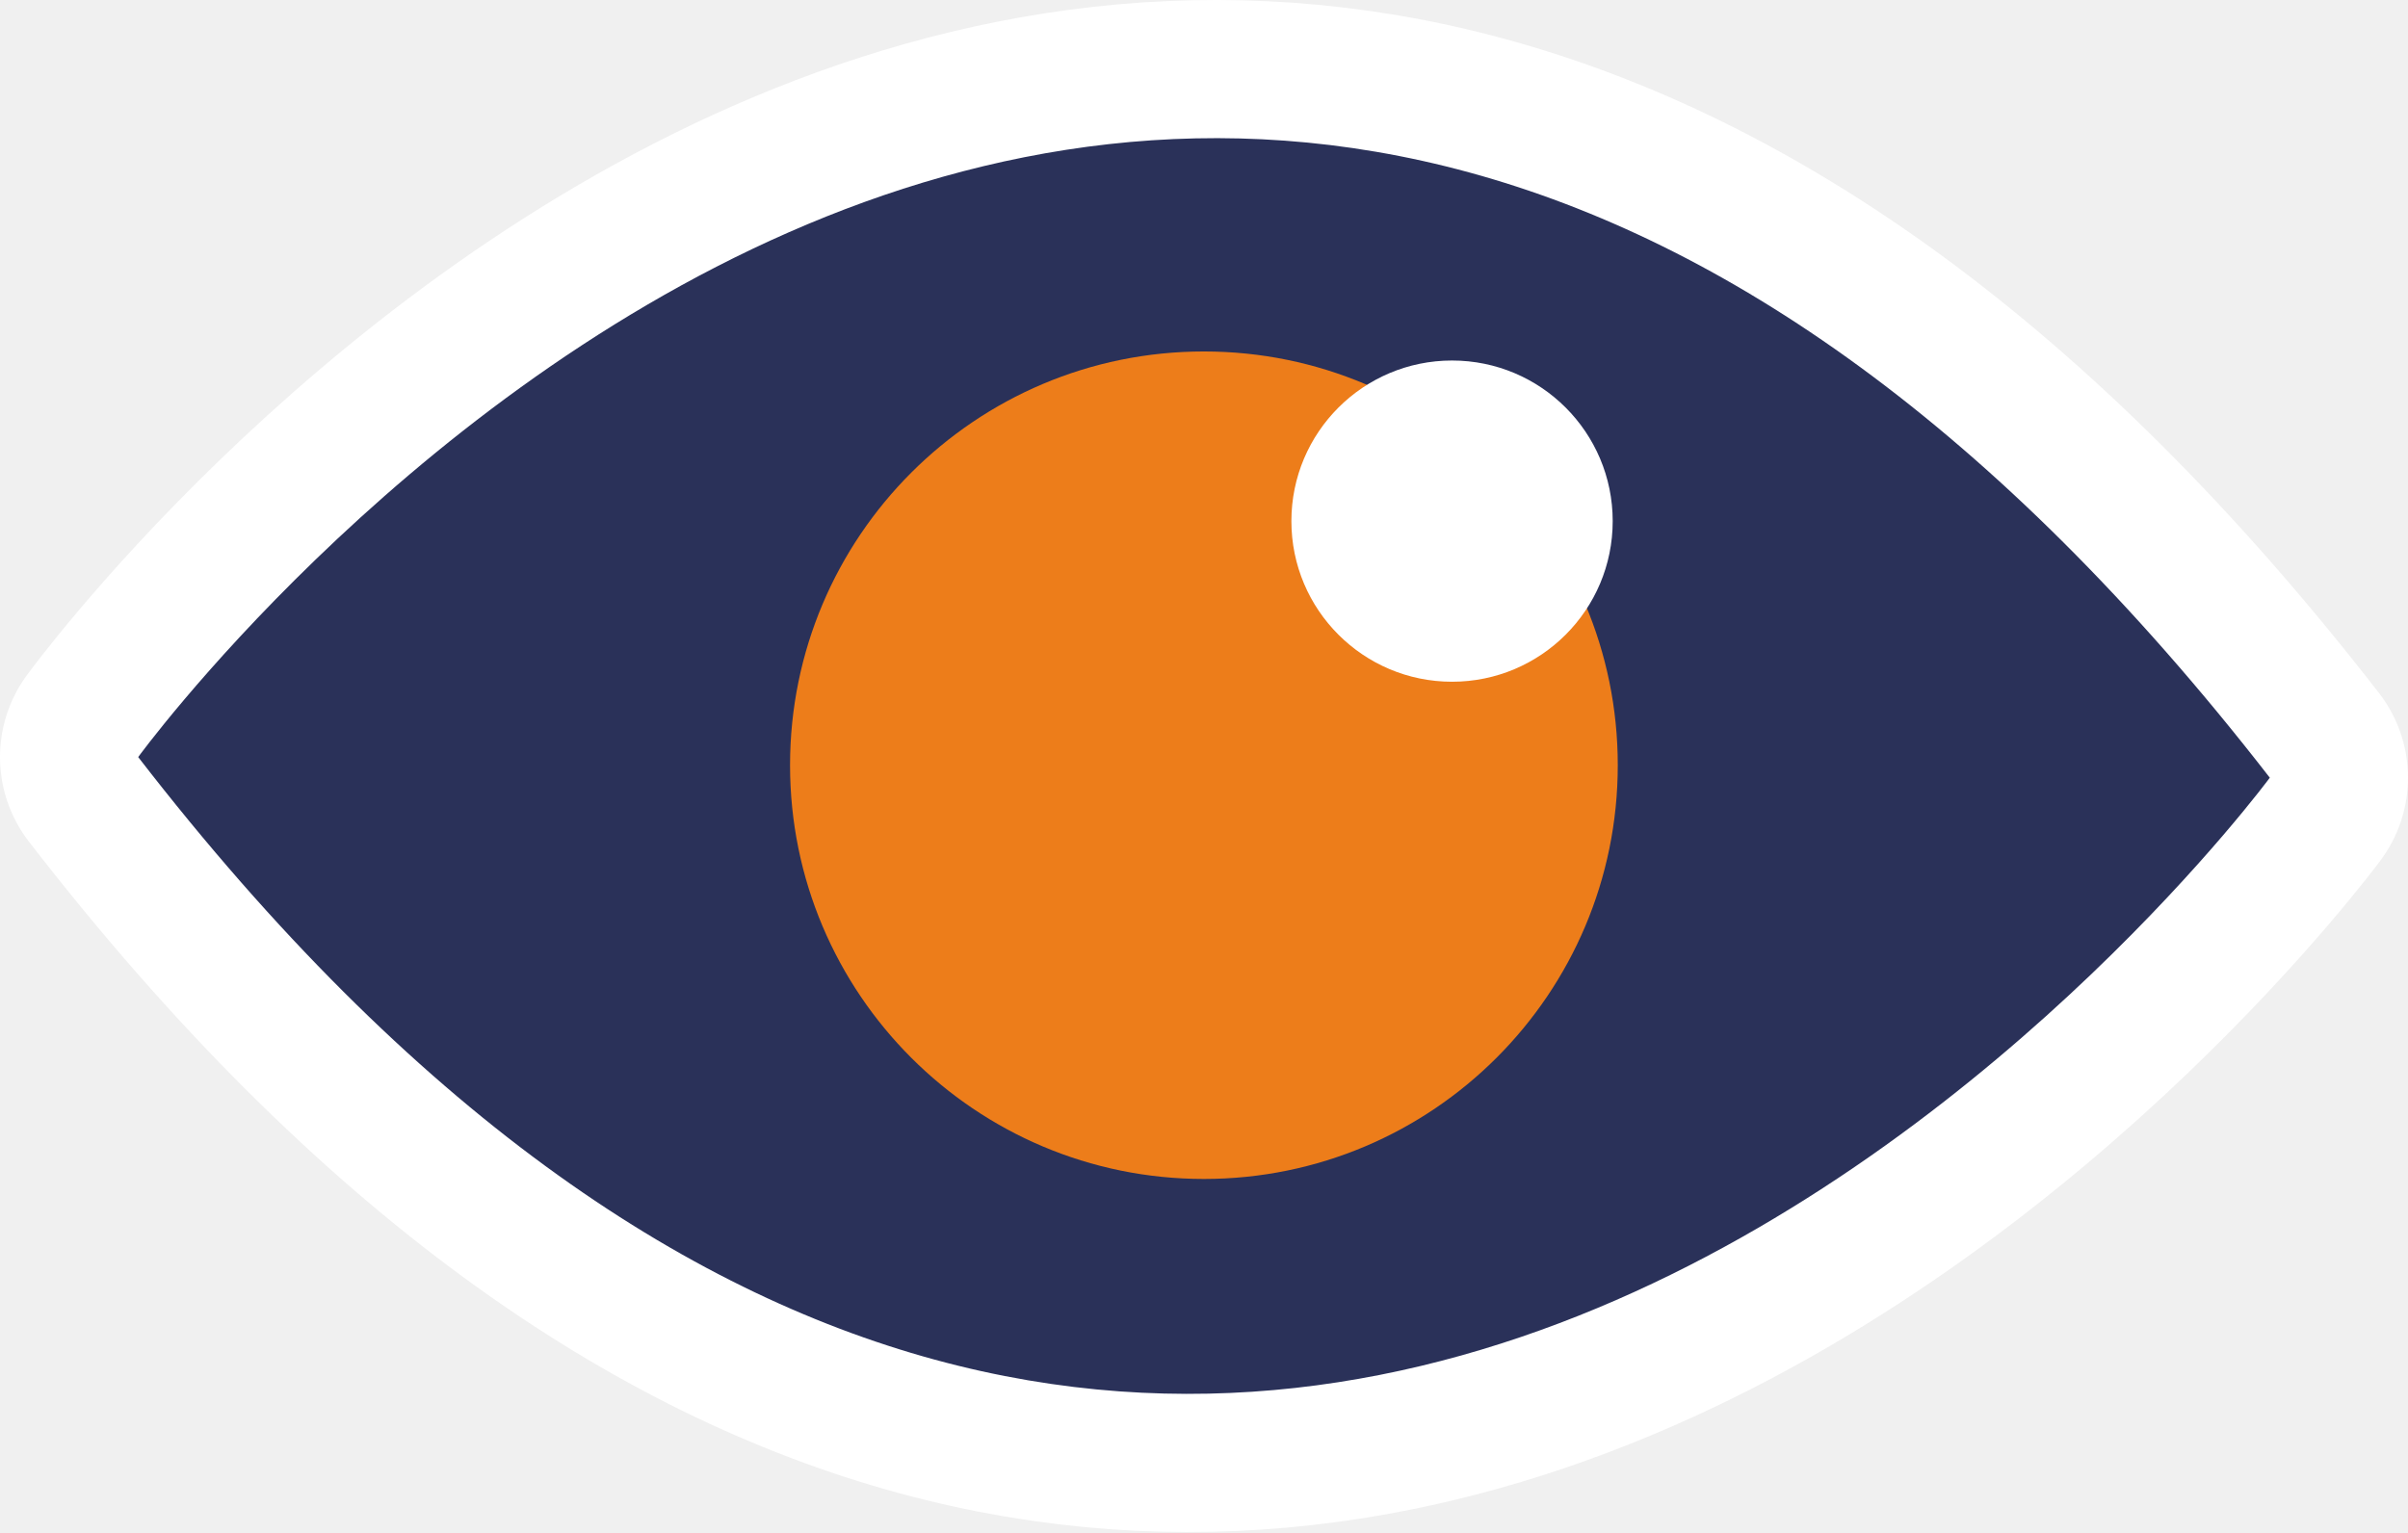
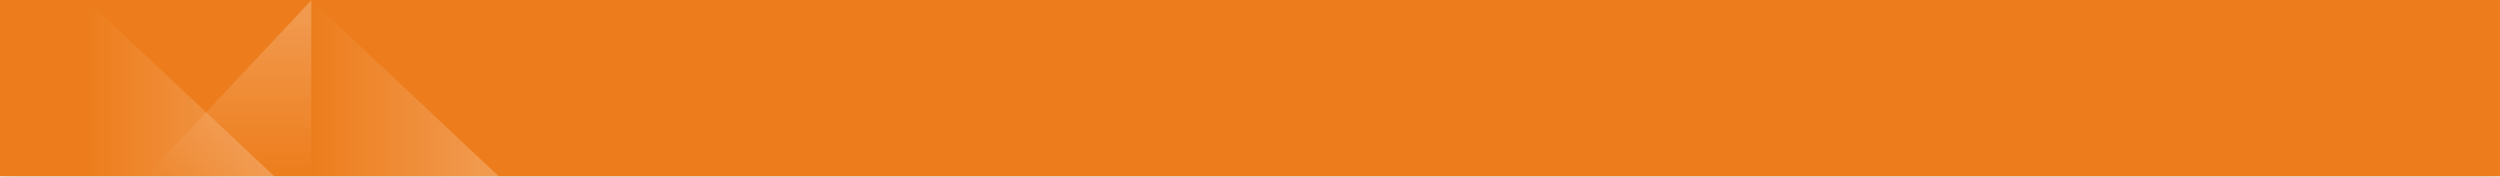
- <svg xmlns="http://www.w3.org/2000/svg" id="Calque_2" data-name="Calque 2" viewBox="0 0 132.95 84.61">
+ <svg xmlns="http://www.w3.org/2000/svg" xmlns:xlink="http://www.w3.org/1999/xlink" id="Calque_2" data-name="Calque 2" viewBox="0 0 595.38 41.95">
  <defs>
    <style>
      .cls-1 {
-         stroke: #fff;
+         fill: url(#Dégradé_sans_nom_301);
      }

-       .cls-1, .cls-2, .cls-3 {
-         fill: #fff;
+       .cls-1, .cls-2, .cls-3, .cls-4 {
+         stroke-width: 0px;
      }

-       .cls-1, .cls-3 {
-         stroke-linecap: round;
-         stroke-linejoin: round;
-         stroke-width: 15.26px;
+       .cls-1, .cls-3, .cls-4 {
+         opacity: .24;
+       }
+ 
+       .cls-2 {
+         fill: #ed7d1a;
+         filter: url(#drop-shadow-1);
+       }
+ 
+       .cls-3 {
+         fill: url(#Dégradé_sans_nom_301-3);
      }

      .cls-4 {
-         fill: #2a3159;
-       }
- 
-       .cls-4, .cls-5, .cls-2 {
-         stroke-width: 0px;
-       }
- 
-       .cls-5 {
-         fill: #ed7d1a;
-       }
- 
-       .cls-3 {
-         stroke: #ed7d1a;
+         fill: url(#Dégradé_sans_nom_301-2);
      }
    </style>
+     <filter id="drop-shadow-1" filterUnits="userSpaceOnUse">
+       <feOffset dx=".87" dy=".87" />
+       <feGaussianBlur result="blur" stdDeviation="1.54" />
+       <feFlood flood-color="#000" flood-opacity=".35" />
+       <feComposite in2="blur" operator="in" />
+       <feComposite in="SourceGraphic" />
+     </filter>
+     <linearGradient id="Dégradé_sans_nom_301" data-name="Dégradé sans nom 301" x1="1284.49" y1="-7125.86" x2="1329.15" y2="-7125.86" gradientTransform="translate(1349.77 7146.85) rotate(-180) scale(1 -1)" gradientUnits="userSpaceOnUse">
+       <stop offset="0" stop-color="#fff" />
+       <stop offset="1" stop-color="#fff" stop-opacity="0" />
+     </linearGradient>
+     <linearGradient id="Dégradé_sans_nom_301-2" data-name="Dégradé sans nom 301" x1="1231.03" y1="-7125.83" x2="1275.64" y2="-7125.83" xlink:href="#Dégradé_sans_nom_301" />
+     <linearGradient id="Dégradé_sans_nom_301-3" data-name="Dégradé sans nom 301" x1="2103.9" y1="-8068.92" x2="2145.79" y2="-8068.92" gradientTransform="translate(8123.41 -2103.84) rotate(90) scale(1 -1)" xlink:href="#Dégradé_sans_nom_301" />
  </defs>
  <g id="Calque_3" data-name="Calque 3">
    <g>
-       <g>
-         <path class="cls-1" d="M7.63,41.81s56.55-77.66,117.69,1.14c0,0-57.04,77.32-117.69-1.14Z" />
-         <circle class="cls-3" cx="66.47" cy="42.26" r="25.32" />
-       </g>
-       <path class="cls-4" d="M7.63,41.81s56.55-77.66,117.69,1.14c0,0-57.04,77.32-117.69-1.14Z" />
-       <circle class="cls-5" cx="66.47" cy="42.26" r="22.85" />
-       <circle class="cls-2" cx="80.17" cy="28.78" r="8.87" />
+       <path class="cls-2" d="M0,0v41.95h595.38V0H0Z" />
+       <polygon class="cls-1" points="65.28 41.95 20.62 .03 20.62 41.91 65.28 41.95" />
+       <polygon class="cls-4" points="118.74 41.95 74.14 .08 74.14 41.91 118.74 41.95" />
+       <polygon class="cls-3" points="74.14 .07 34.83 41.95 74.11 41.95 74.14 .07" />
    </g>
  </g>
</svg>
